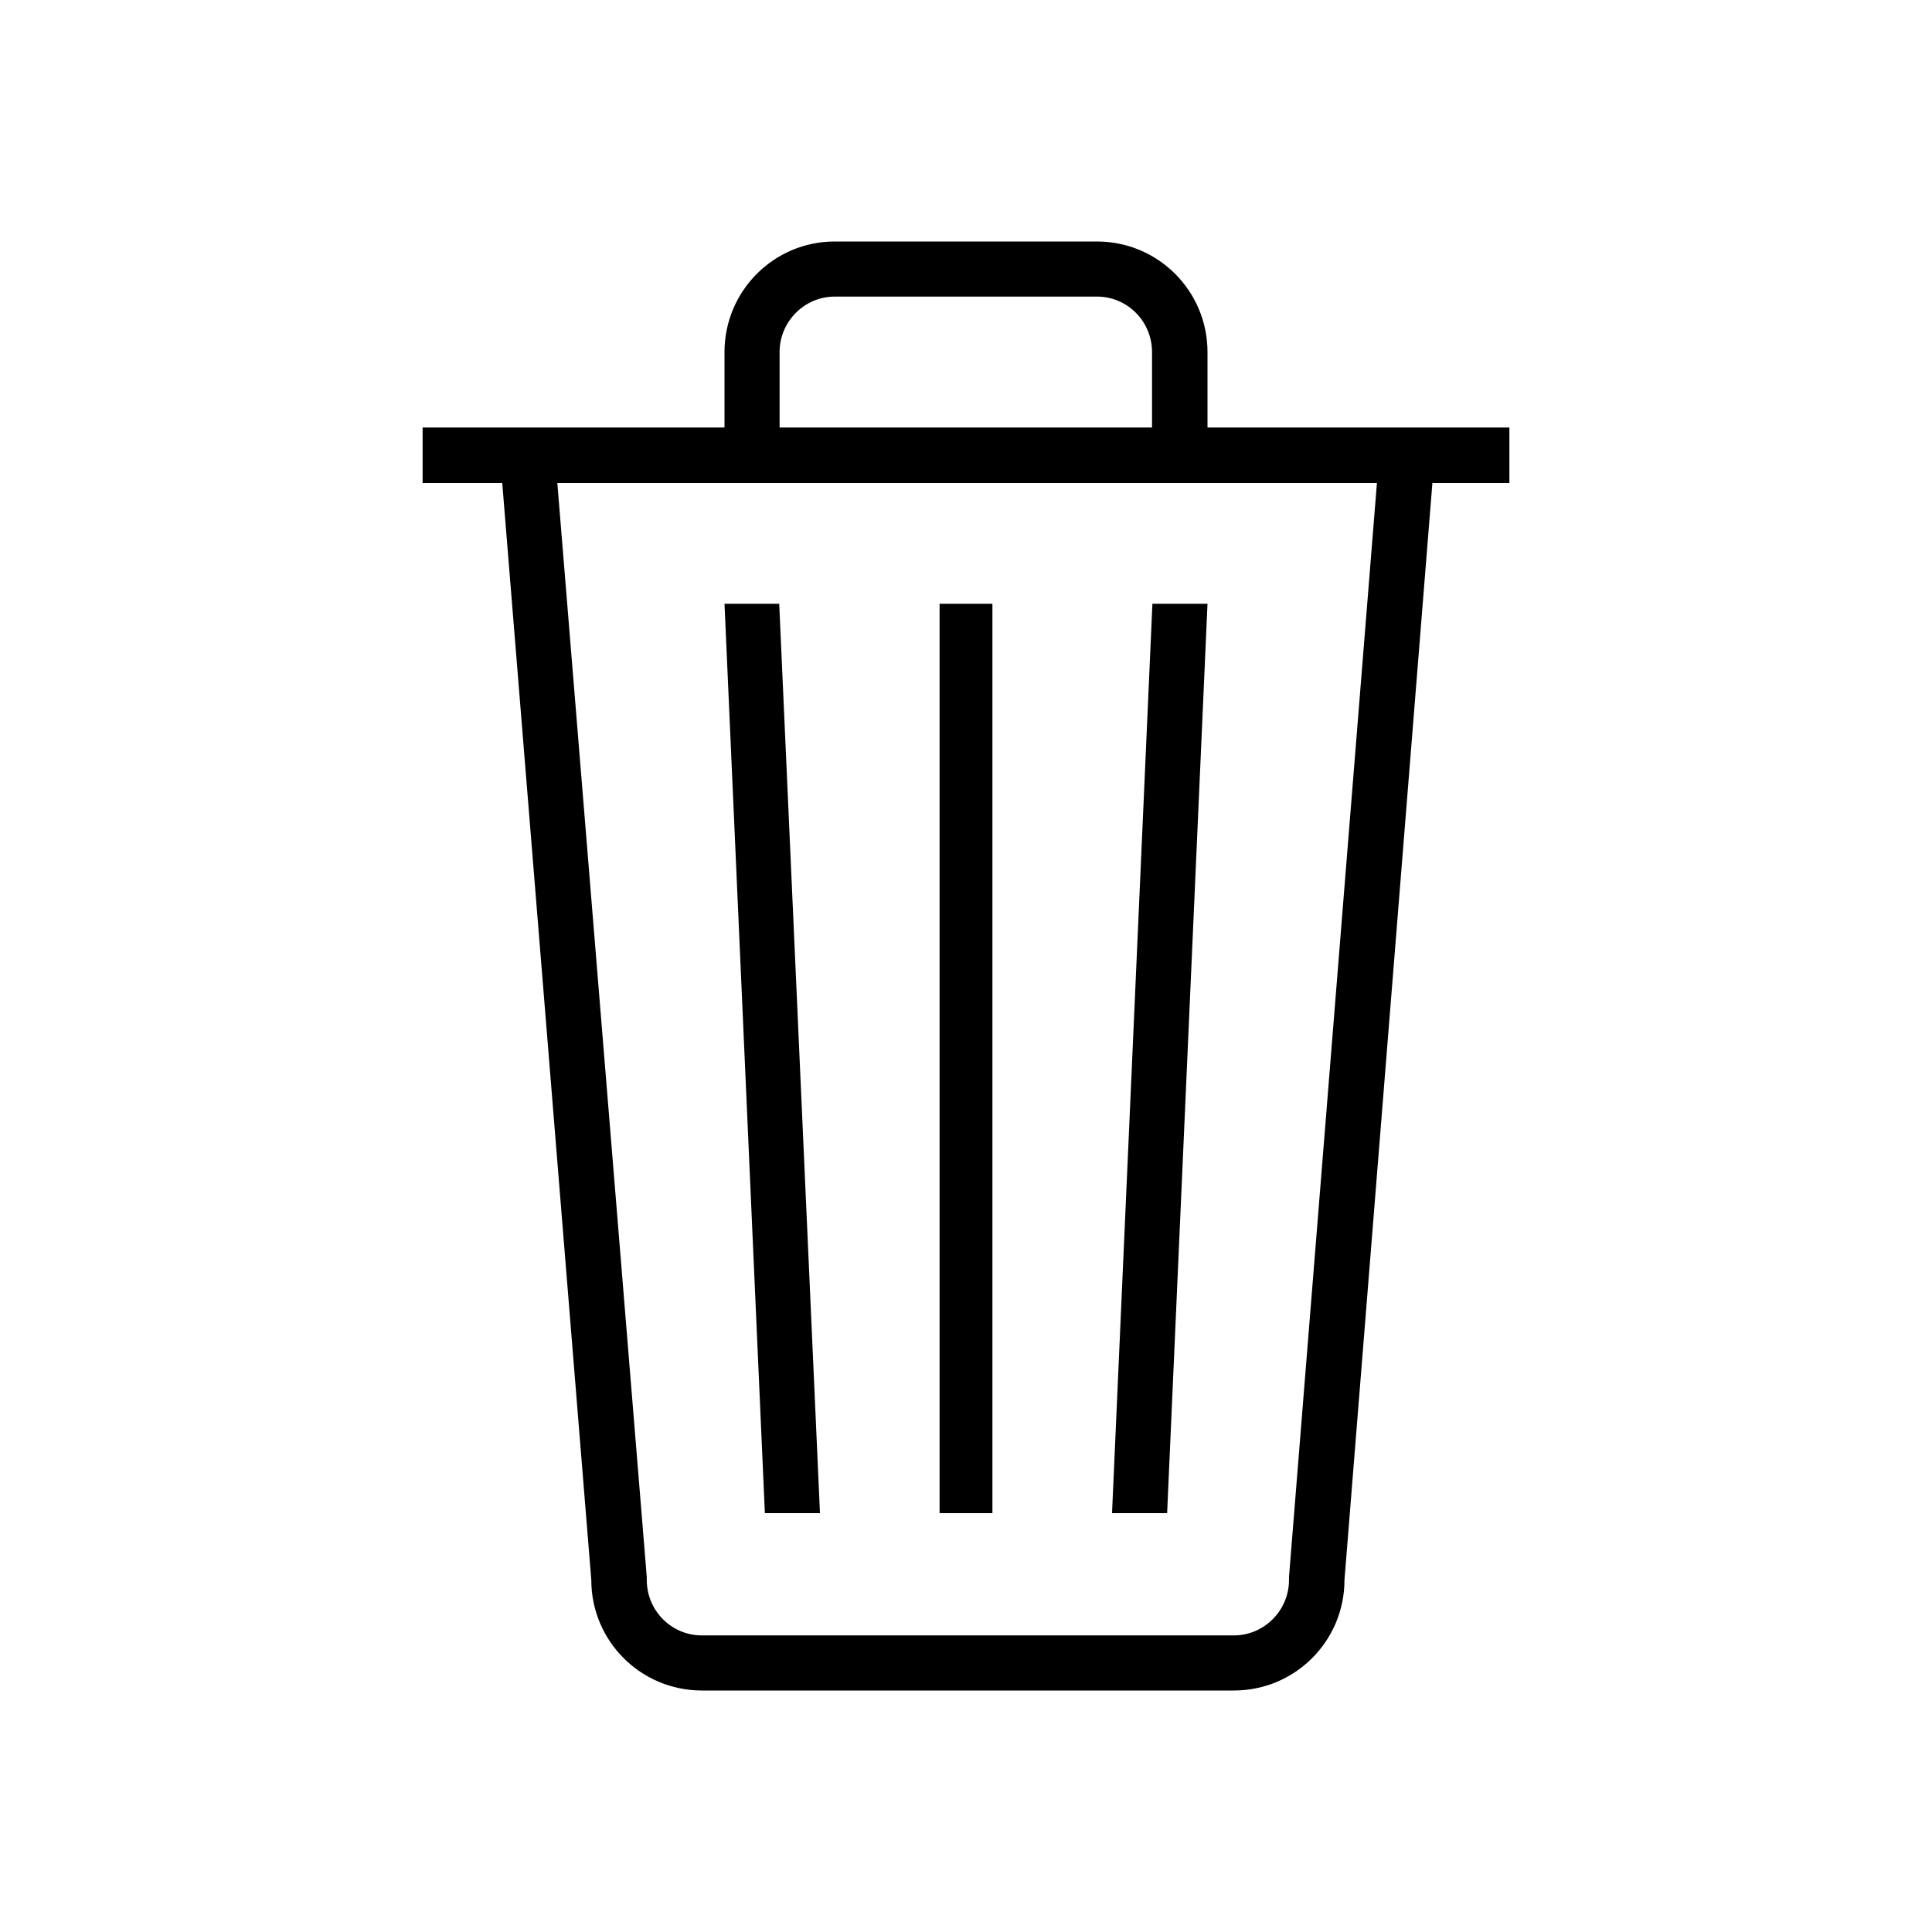
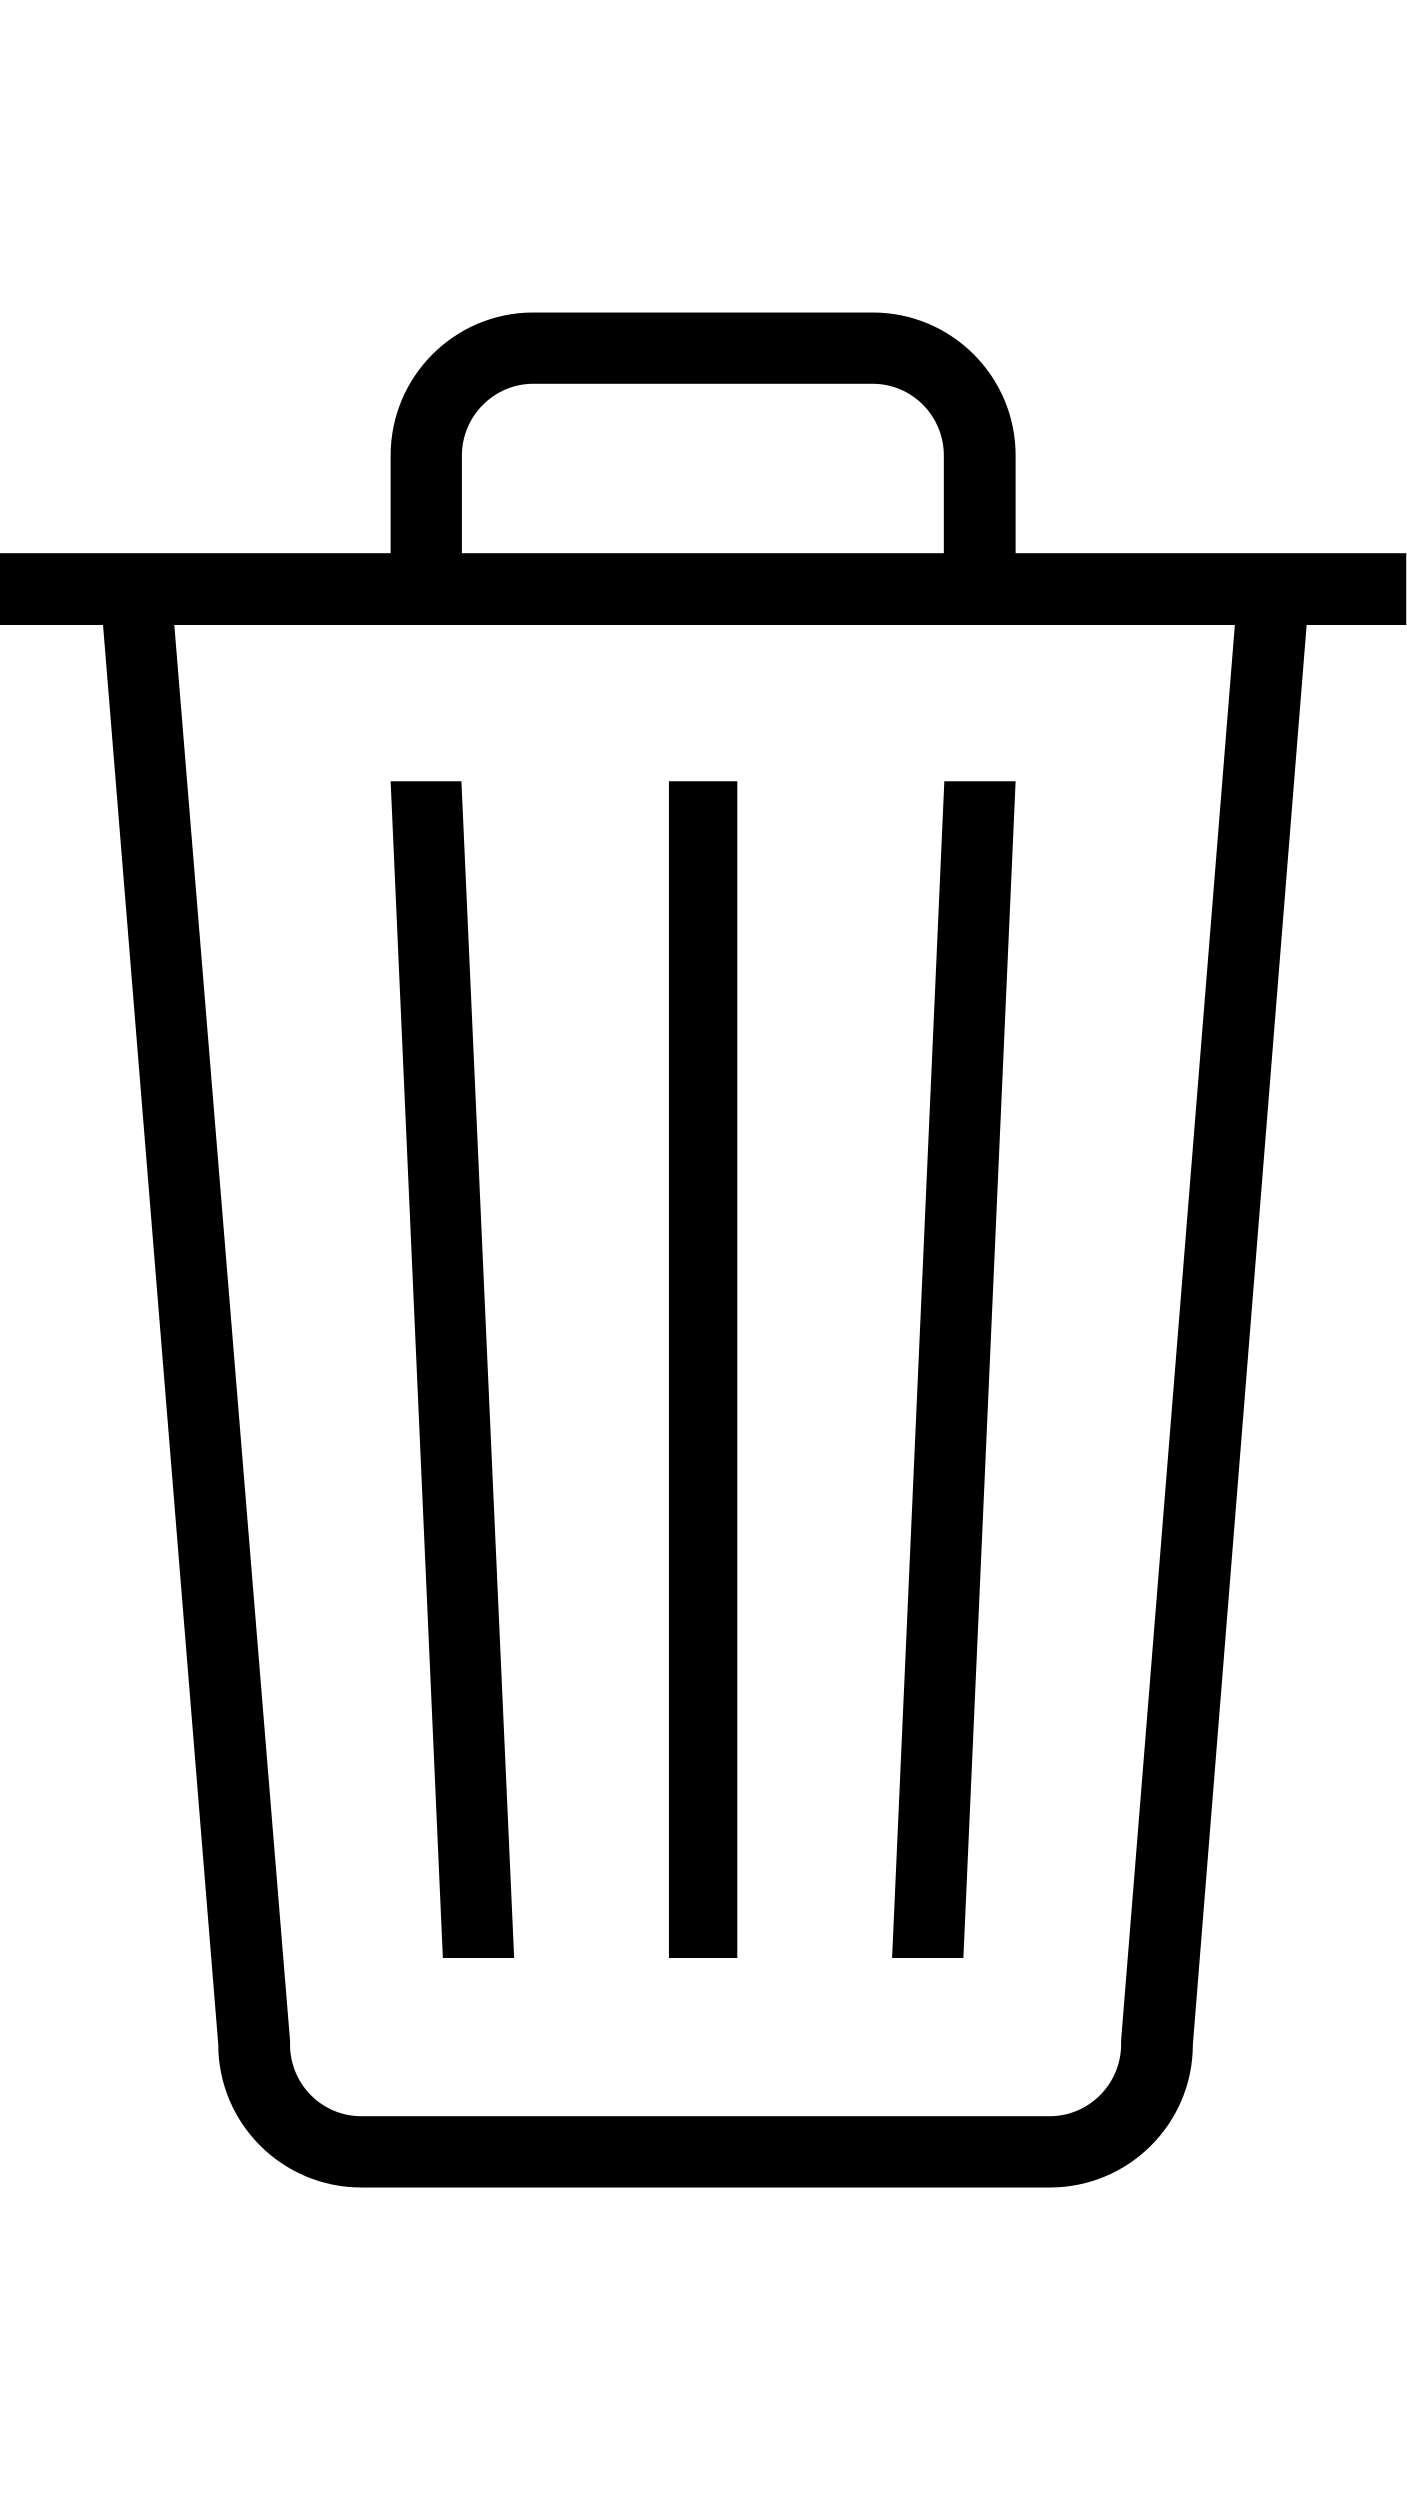
- <svg xmlns="http://www.w3.org/2000/svg" version="1.1" id="Layer_1" x="0px" y="0px" width="512px" height="512px" viewBox="0 0 512 512" style="enable-background:new 0 0 512 512;" xml:space="preserve">
+ <svg xmlns="http://www.w3.org/2000/svg" version="1.1" id="Layer_1" x="0px" y="0px" width="288px" height="512px" viewBox="112 0 288 512" enable-background="new 112 0 288 512" xml:space="preserve">
  <g>
-     <path d="M400,113.3h-80v-20c0-16.2-13.1-29.3-29.3-29.3h-69.5C205.1,64,192,77.1,192,93.3v20h-80V128h21.1l23.6,290.7   c0,16.2,13.1,29.3,29.3,29.3h141c16.2,0,29.3-13.1,29.3-29.3L379.6,128H400V113.3z M206.6,93.3c0-8.1,6.6-14.7,14.6-14.7h69.5   c8.1,0,14.6,6.6,14.6,14.7v20h-98.7V93.3z M341.6,417.9l0,0.4v0.4c0,8.1-6.6,14.7-14.6,14.7H186c-8.1,0-14.6-6.6-14.6-14.7v-0.4   l0-0.4L147.7,128h217.2L341.6,417.9z" />
+     <path d="M400,113.3h-80v-20c0-16.2-13.1-29.3-29.3-29.3h-69.5C205.1,64,192,77.1,192,93.3v20h-80V128h21.1l23.6,290.7   c0,16.2,13.1,29.3,29.3,29.3h141c16.2,0,29.3-13.1,29.3-29.3L379.6,128H400V113.3z M206.6,93.3c0-8.1,6.6-14.7,14.6-14.7h69.5   c8.1,0,14.6,6.6,14.6,14.7v20h-98.7V93.3L206.6,93.3z M341.6,417.9v0.399v0.4c0,8.1-6.6,14.7-14.6,14.7H186   c-8.1,0-14.6-6.601-14.6-14.7v-0.4V417.9L147.7,128h217.2L341.6,417.9z" />
    <g>
      <rect x="249" y="160" width="14" height="241" />
      <polygon points="320,160 305.4,160 294.7,401 309.3,401   " />
      <polygon points="206.5,160 192,160 202.7,401 217.3,401   " />
    </g>
  </g>
</svg>
